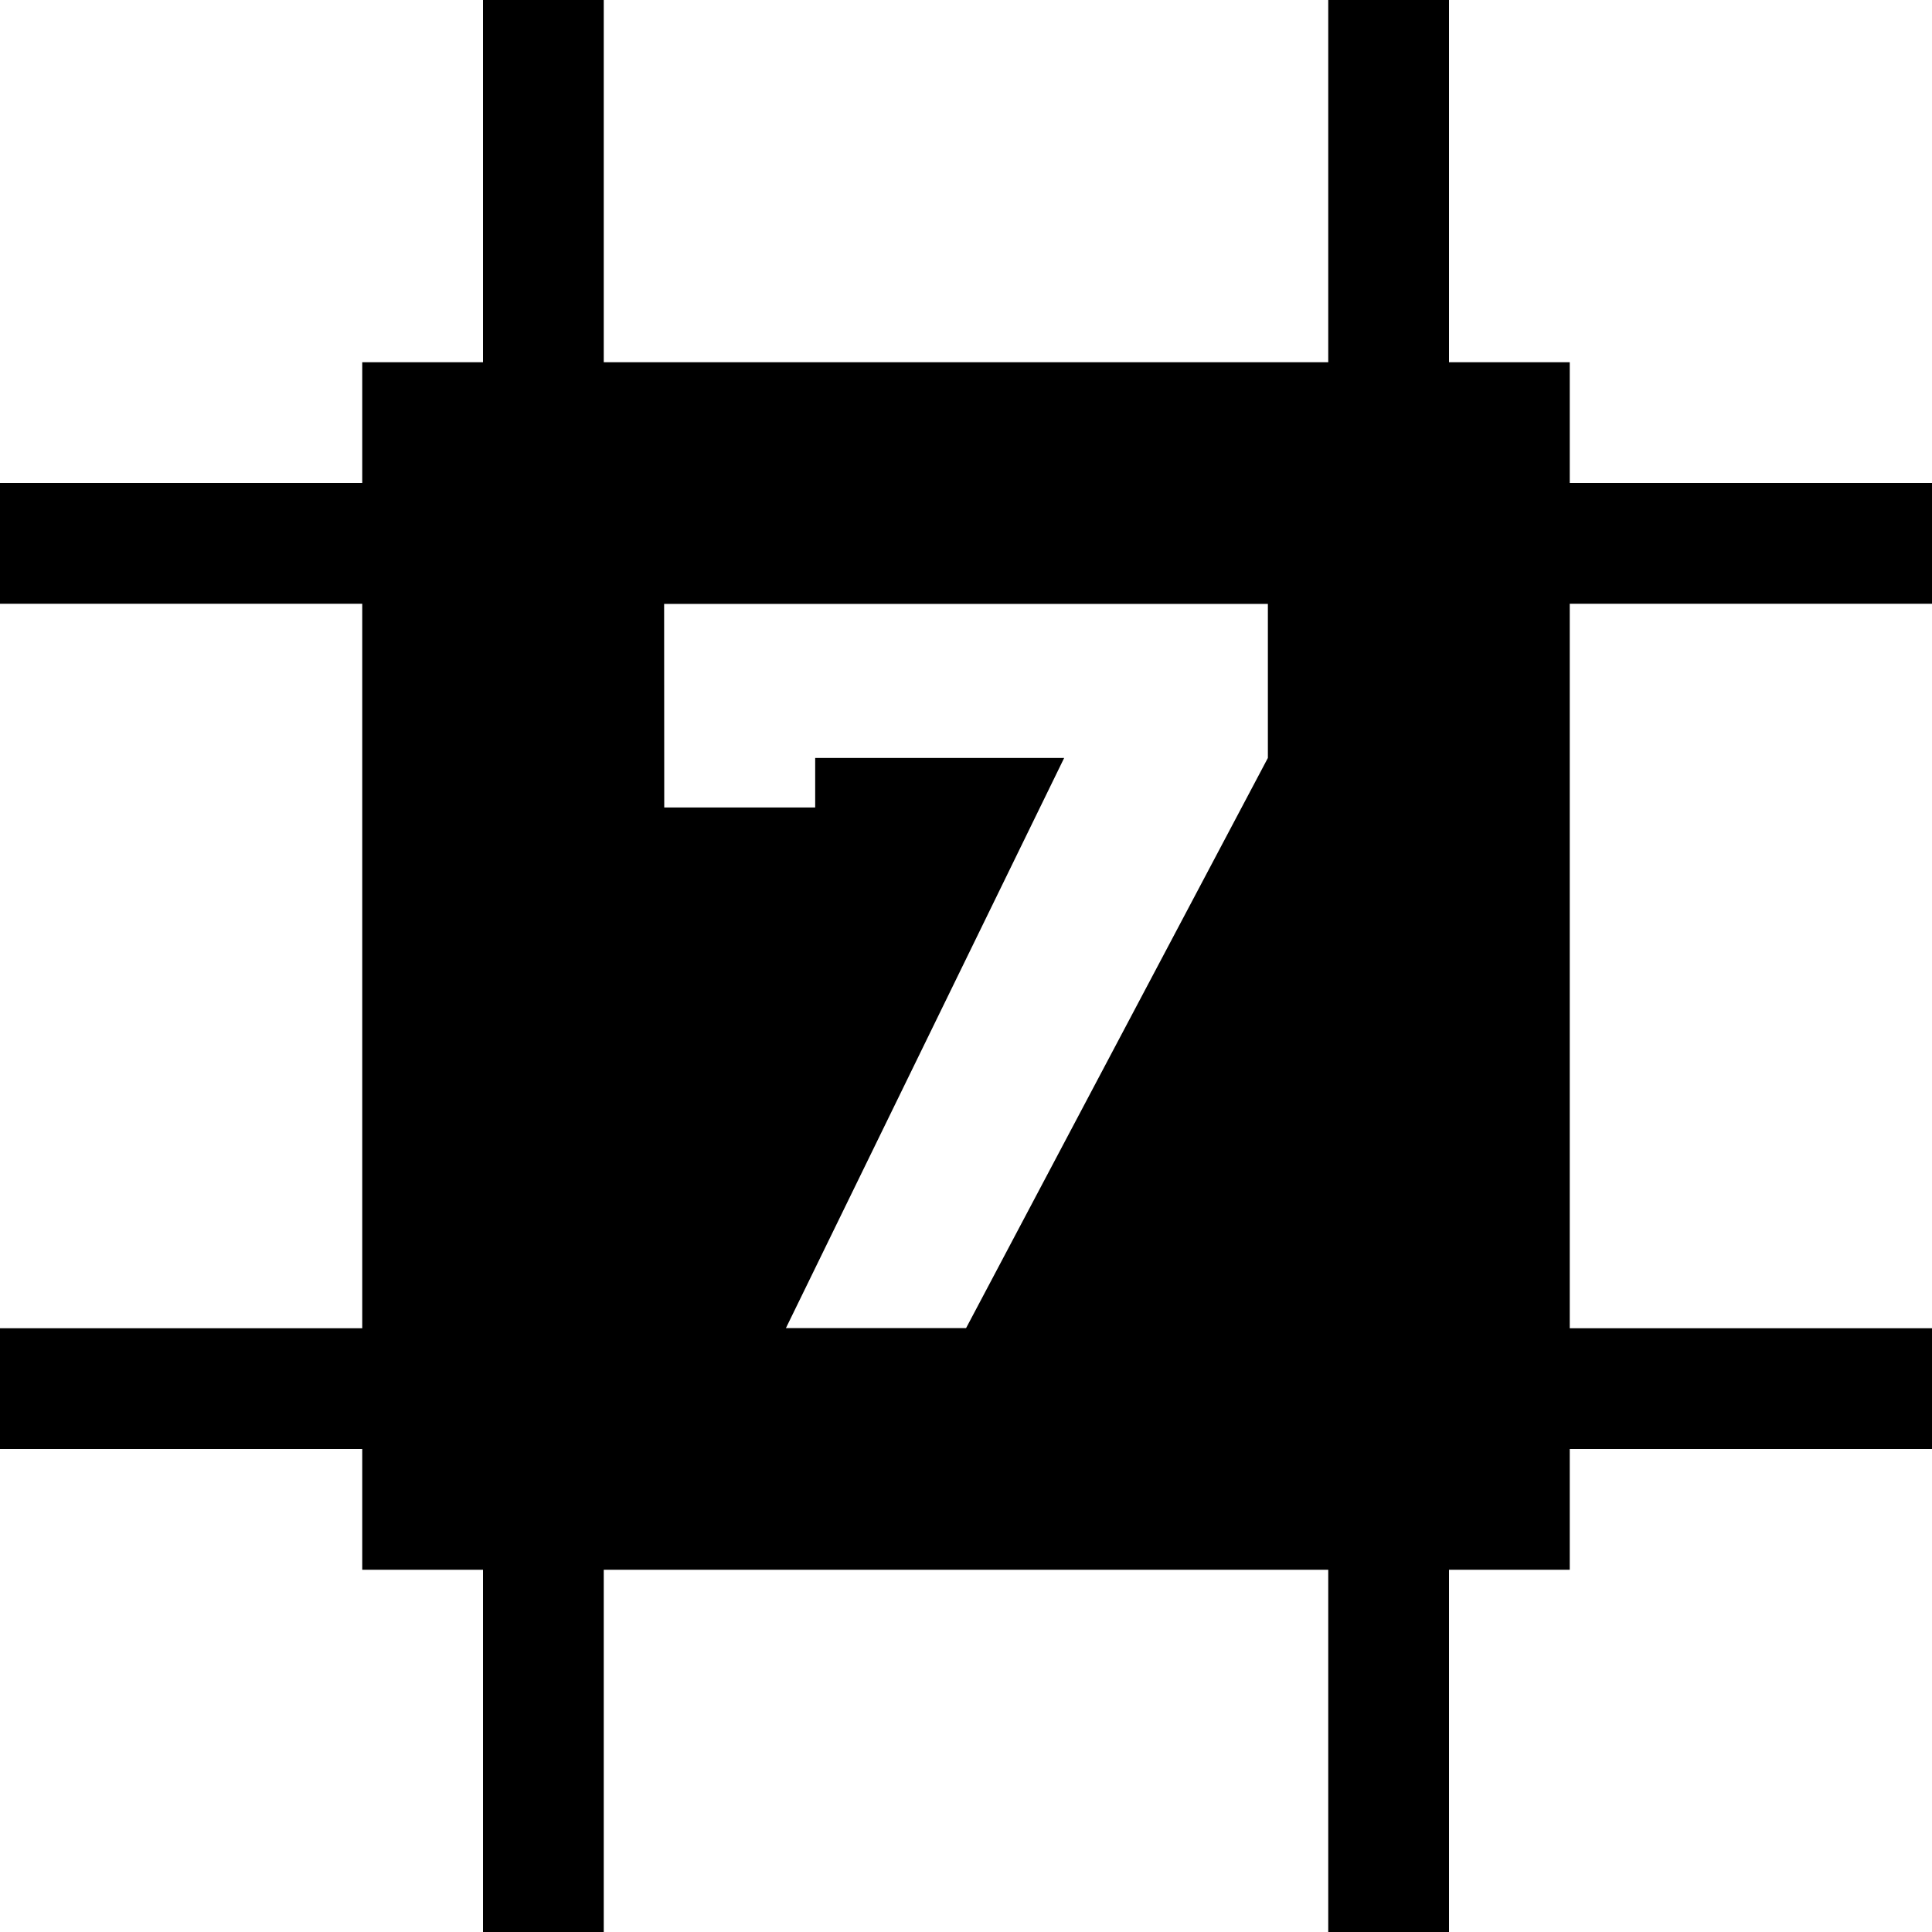
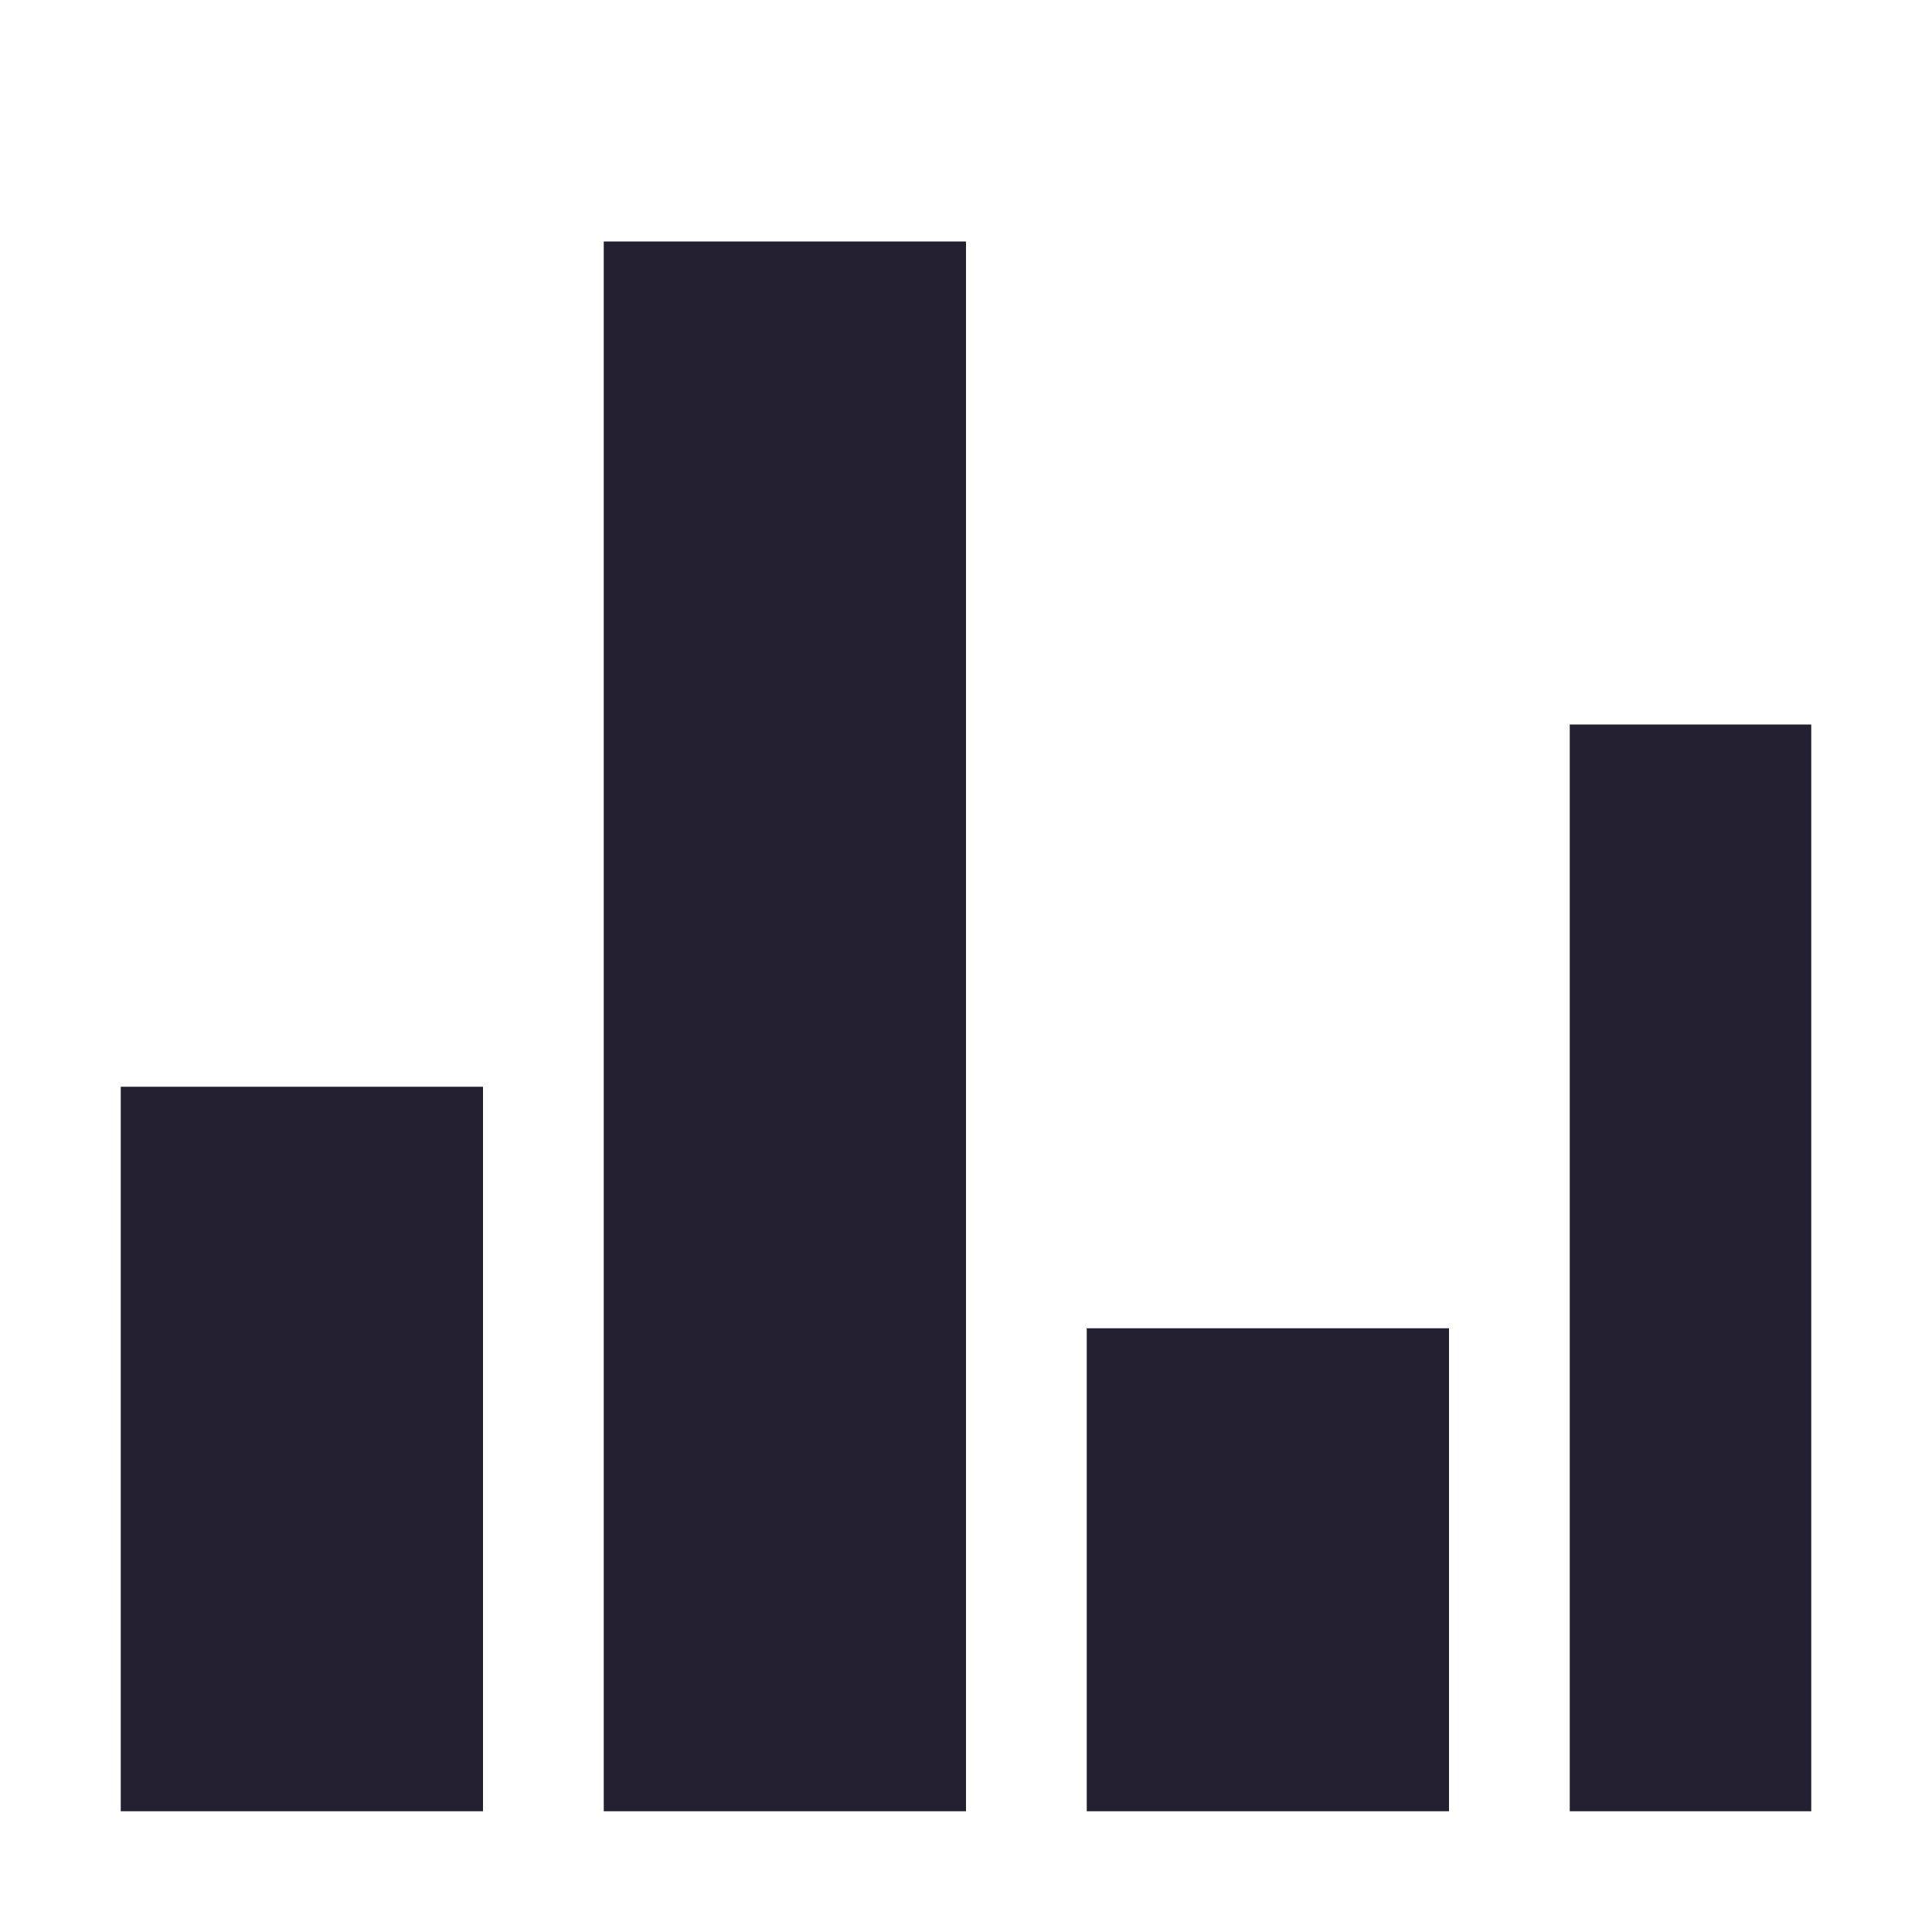
- <svg xmlns="http://www.w3.org/2000/svg" height="16px" viewBox="0 0 16 16" width="16px">
-   <path d="m 3 3 v 10 h 10 v -10 z m 2.5 2 h 5 v 1.277 l -2.5 4.723 h -1.492 l 2.305 -4.723 h -2.062 v 0.41 h -1.25 z m 0 0" />
-   <path d="m 11 0 h 1 v 16 h -1 z m 0 0" />
-   <path d="m 4 0 h 1 v 16 h -1 z m 0 0" />
-   <path d="m 16 11 v 1 h -16 v -1 z m 0 0" />
-   <path d="m 16 4 v 1 h -16 v -1 z m 0 0" />
+ <svg xmlns="http://www.w3.org/2000/svg" width="16" height="16" viewBox="0 0 16 16">
+   <path d="M 1 9 h 3 v 6 h -3 z M 5 2 h 3 v 13 h -3 z M 9 11 h 3 v 4 h -3 z M 13 6 h 2 v 9 h -2 z" fill="#241f31" />
</svg>
